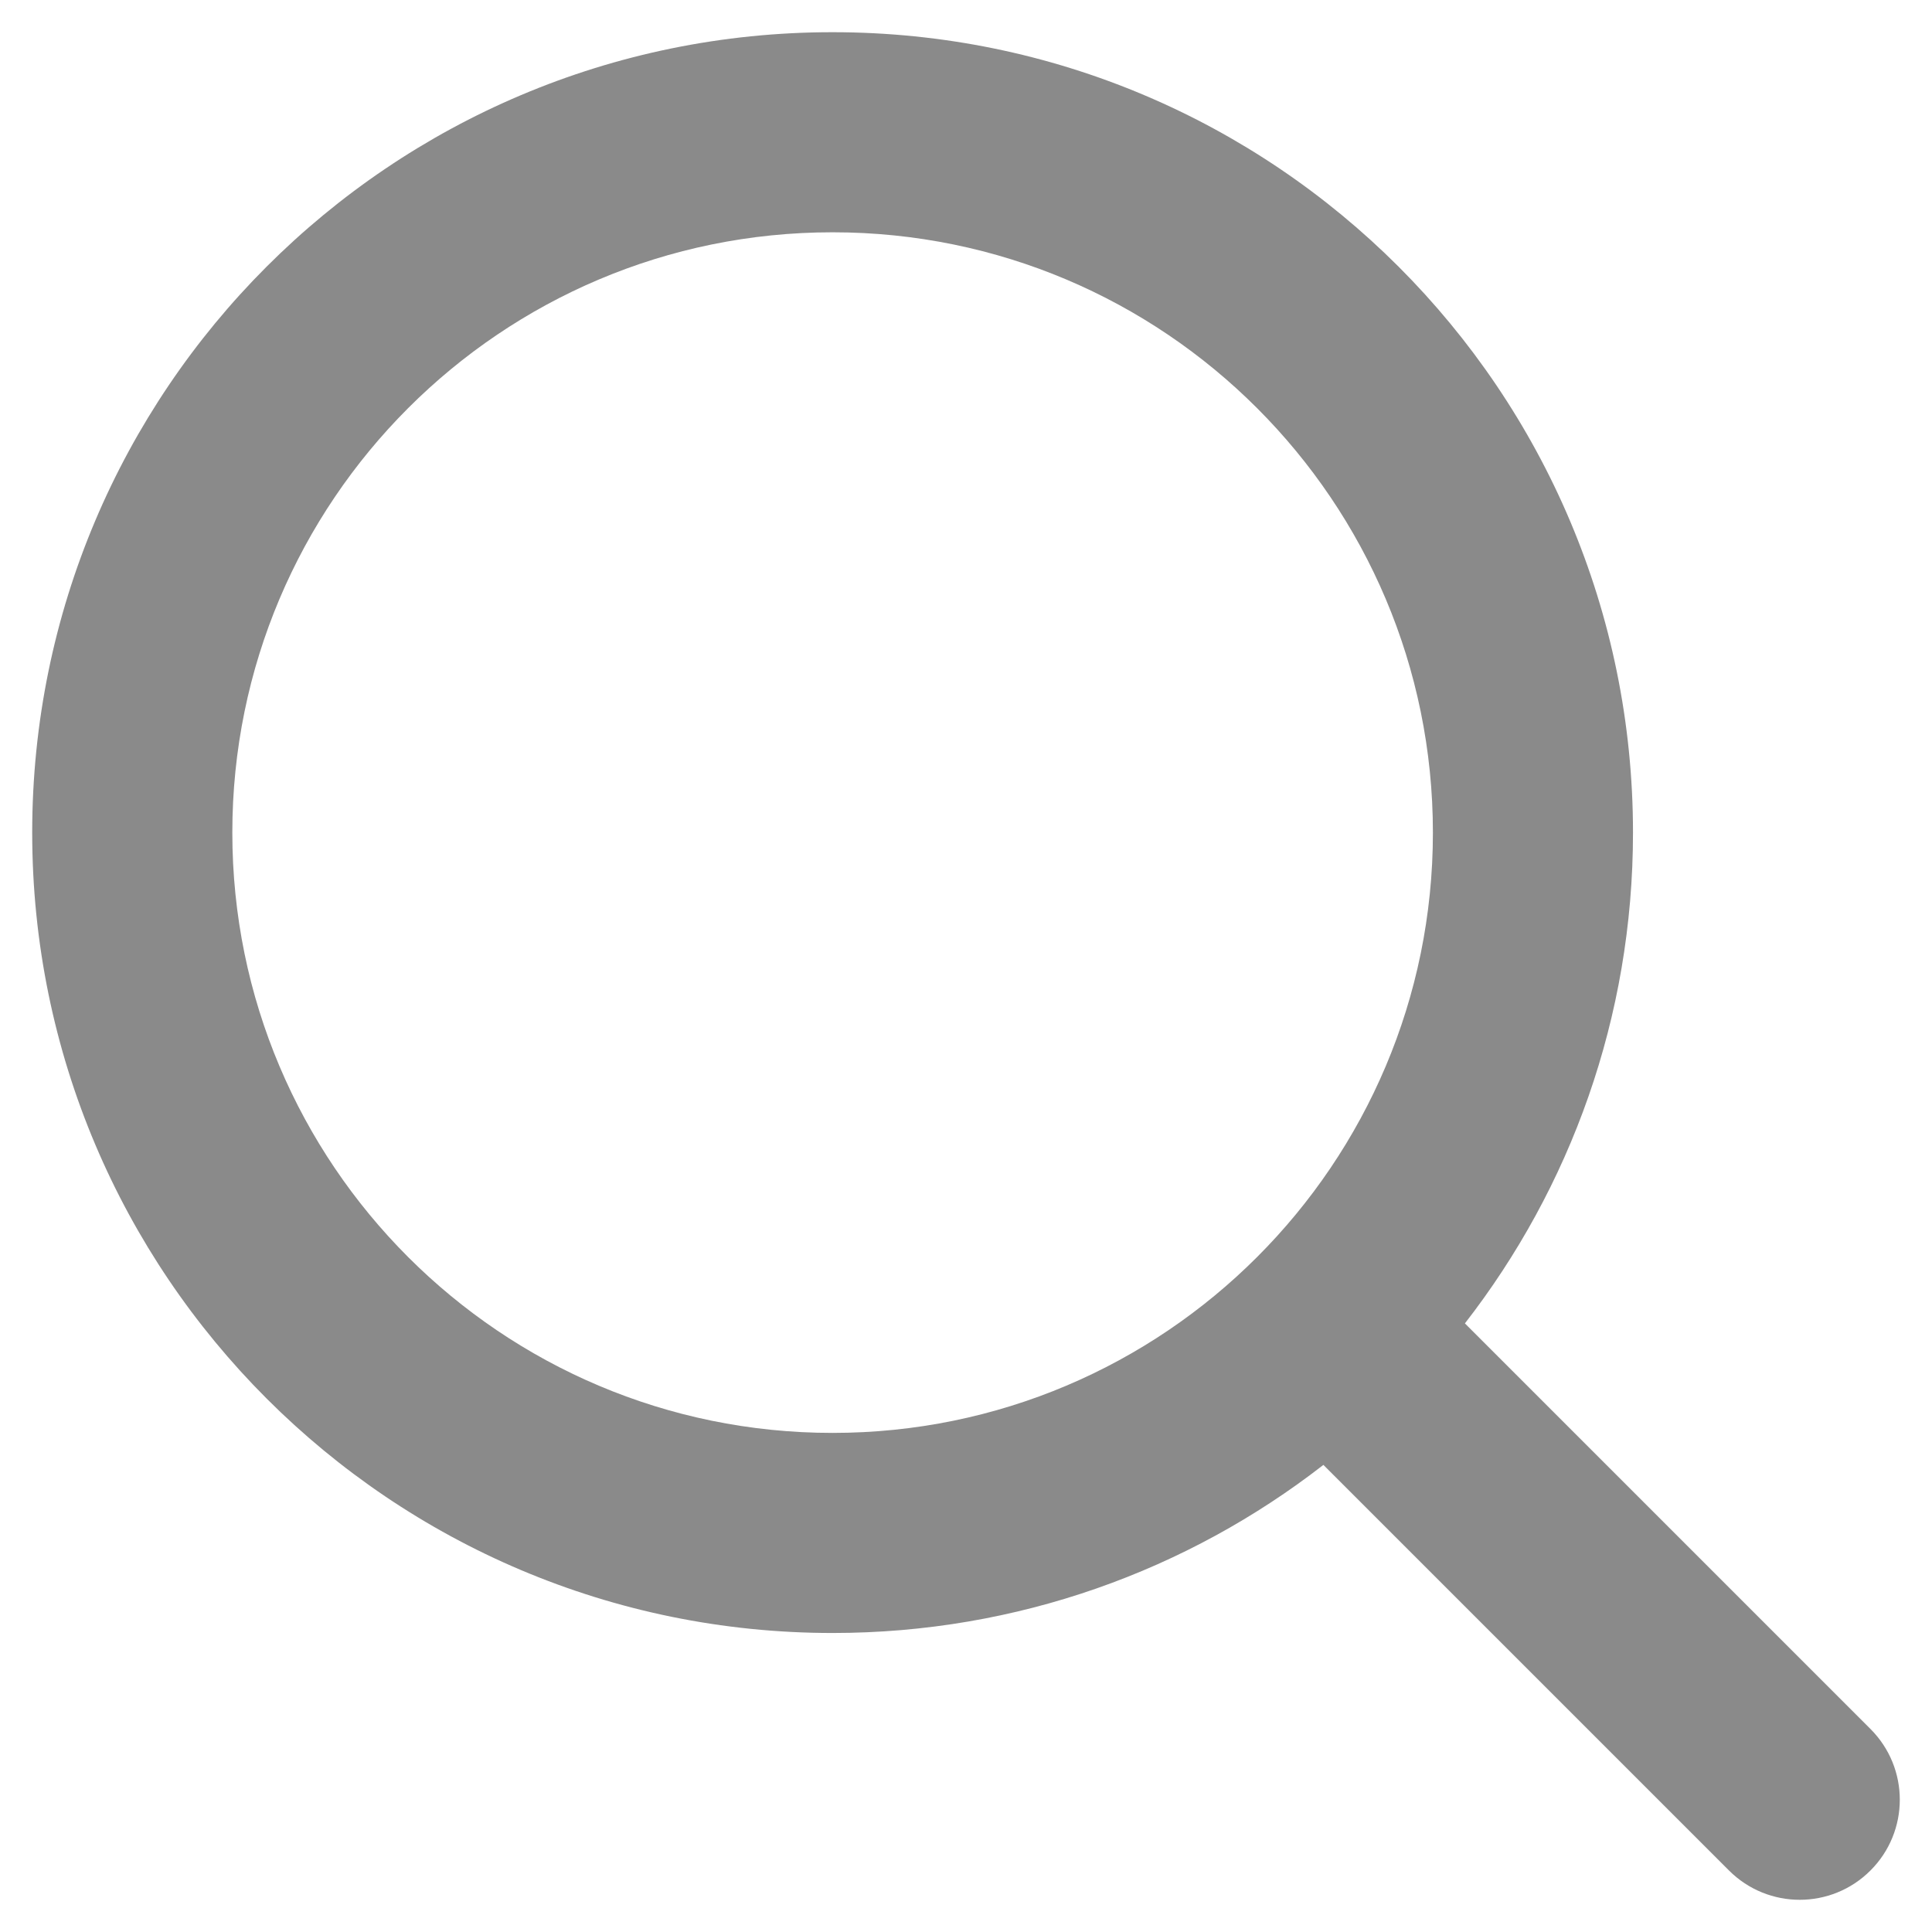
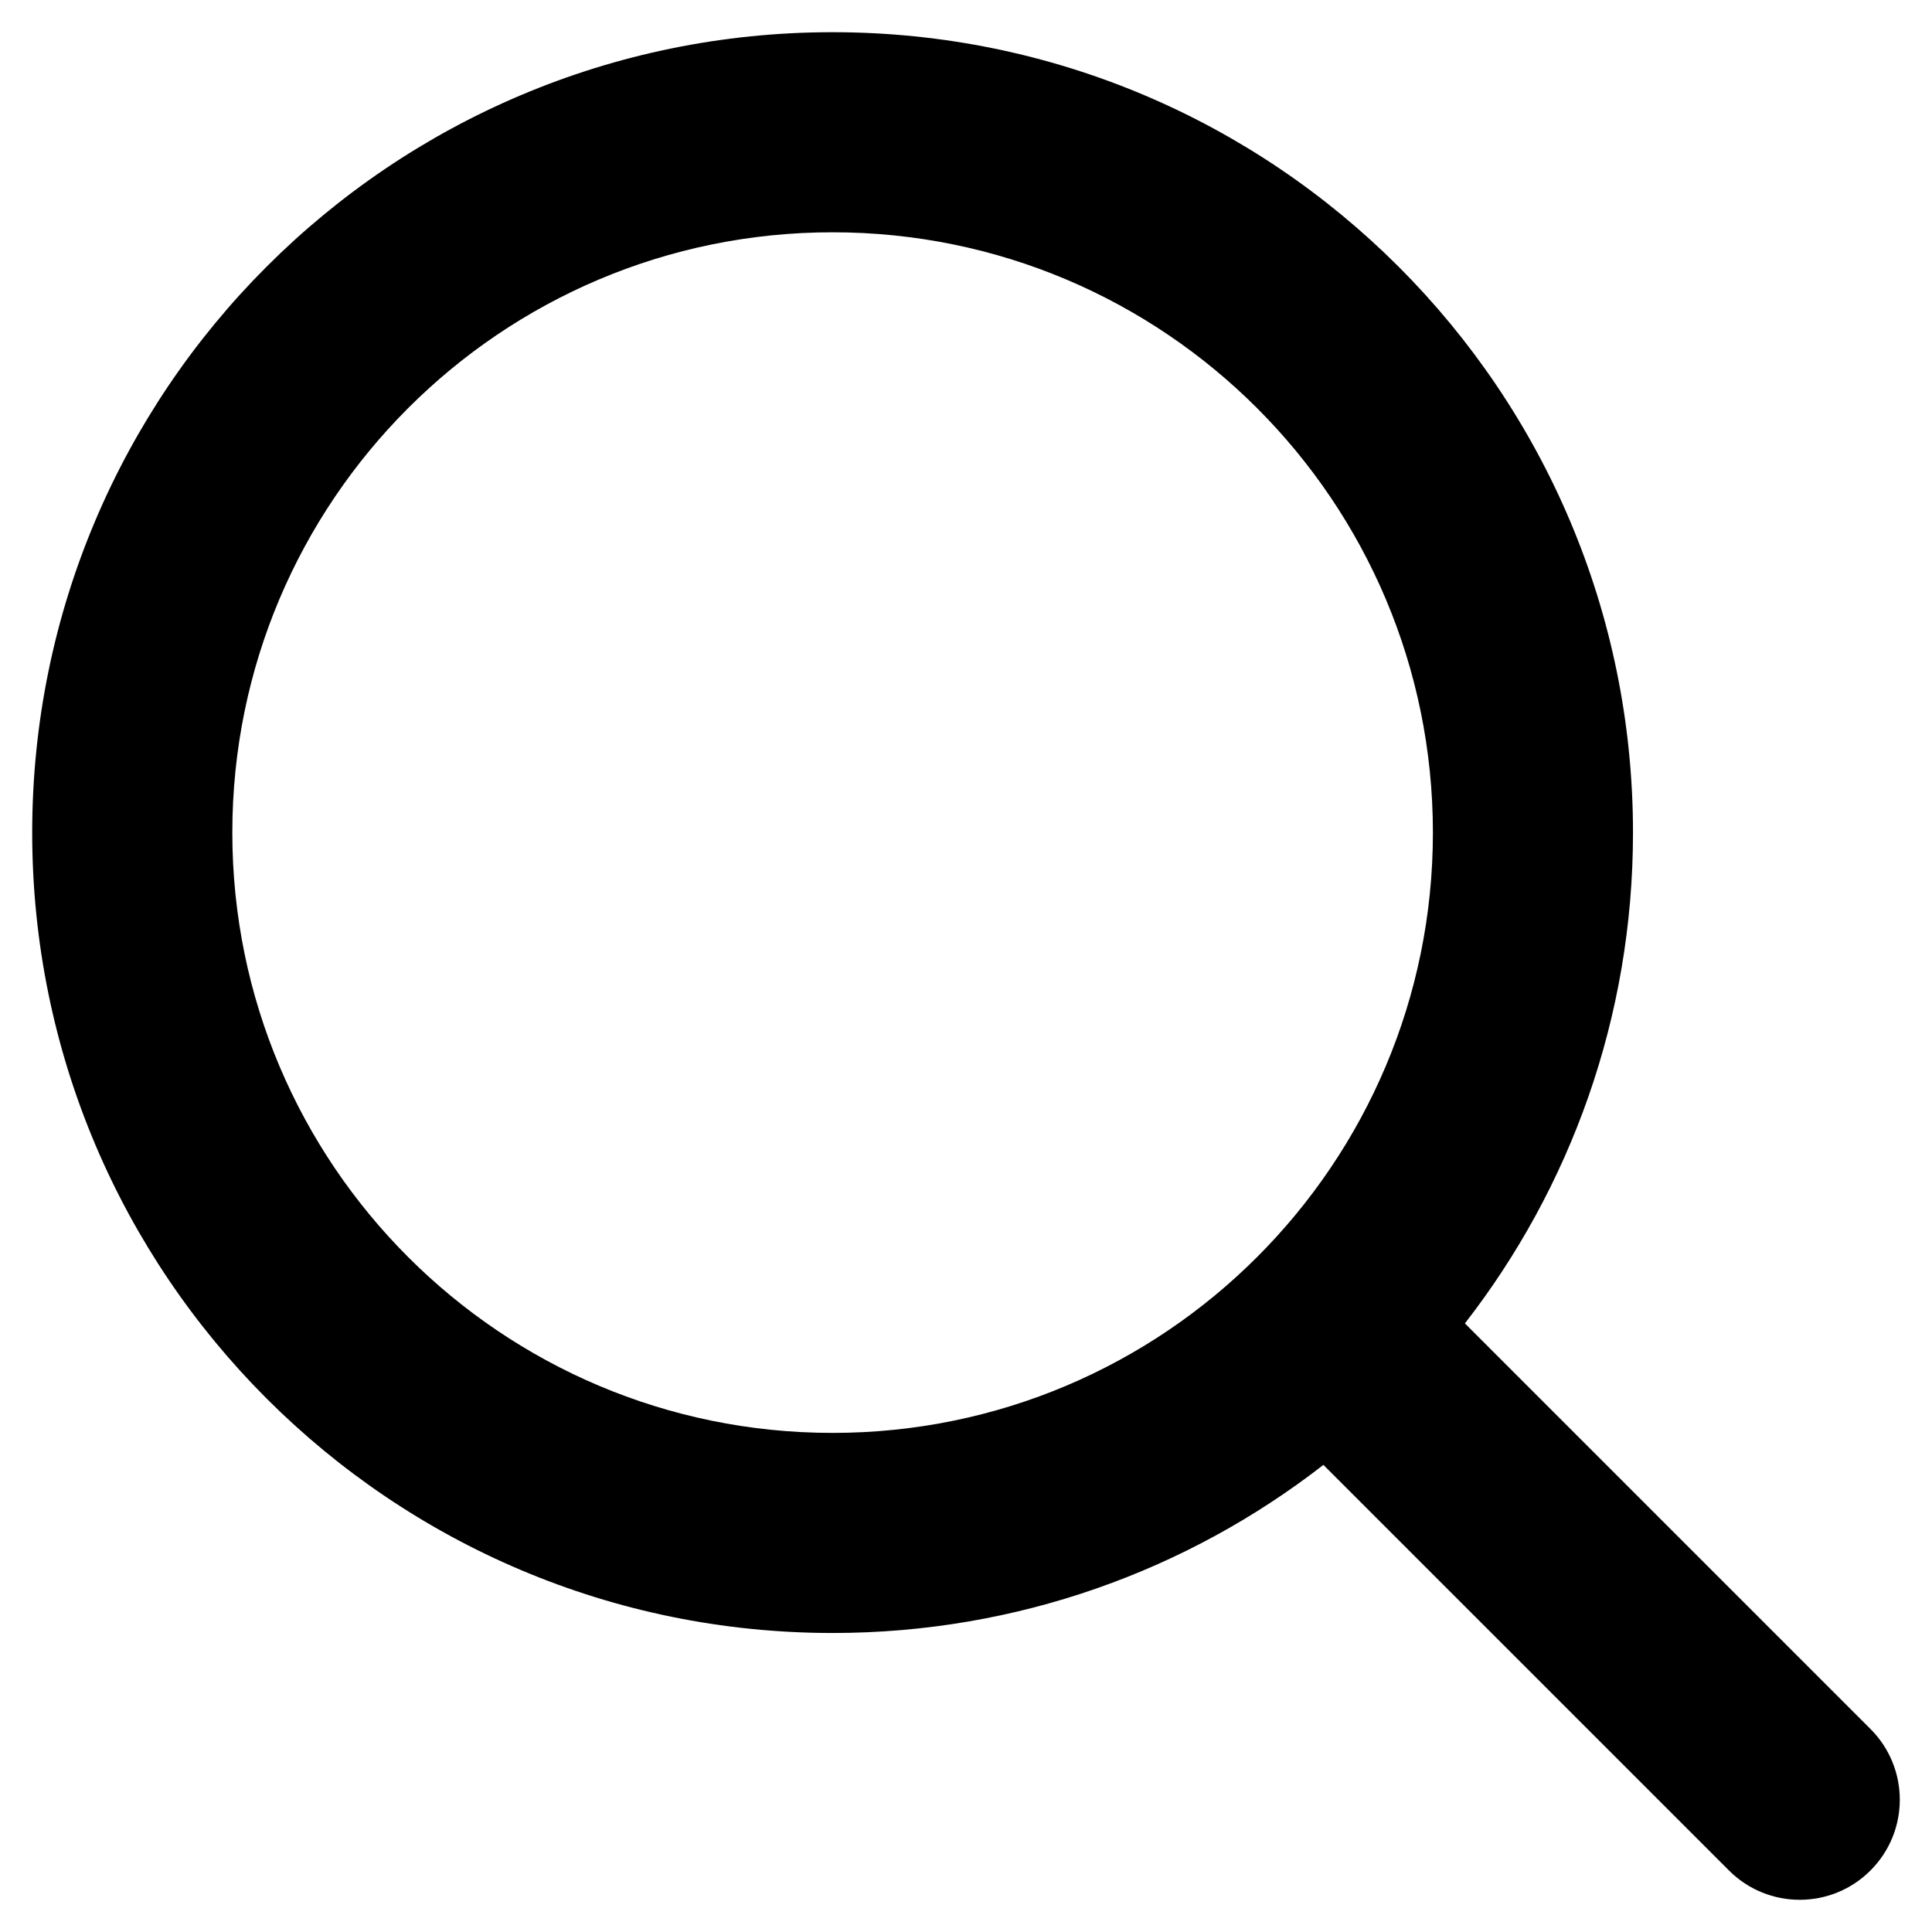
<svg xmlns="http://www.w3.org/2000/svg" viewBox="0 0 1024 1024" version="1.1" p-id="4385" width="32px" height="32px">
-   <path d="M991.391 916.394 776.427 701.429c55.825-71.835 89.093-162.097 89.093-260.135 0-234.275-189.931-424.227-424.227-424.227C206.996 17.066 17.067 207.018 17.067 441.293c0 234.298 189.931 424.227 424.228 424.227 98.035 0 188.298-33.269 260.133-89.094l214.964 214.965c20.724 20.723 54.295 20.723 74.998 0C1012.113 970.688 1012.113 937.116 991.391 916.394L991.391 916.394zM123.138 441.293c0-175.712 142.443-318.173 318.156-318.173 175.711 0 318.175 142.461 318.175 318.173 0 175.714-142.464 318.176-318.175 318.176C265.581 759.469 123.138 617.008 123.138 441.293L123.138 441.293z" p-id="4386" fill="#8a8a8a" />
+   <path d="M991.391 916.394 776.427 701.429c55.825-71.835 89.093-162.097 89.093-260.135 0-234.275-189.931-424.227-424.227-424.227C206.996 17.066 17.067 207.018 17.067 441.293c0 234.298 189.931 424.227 424.228 424.227 98.035 0 188.298-33.269 260.133-89.094l214.964 214.965c20.724 20.723 54.295 20.723 74.998 0C1012.113 970.688 1012.113 937.116 991.391 916.394L991.391 916.394zM123.138 441.293c0-175.712 142.443-318.173 318.156-318.173 175.711 0 318.175 142.461 318.175 318.173 0 175.714-142.464 318.176-318.175 318.176C265.581 759.469 123.138 617.008 123.138 441.293L123.138 441.293z" p-id="4386" />
</svg>
